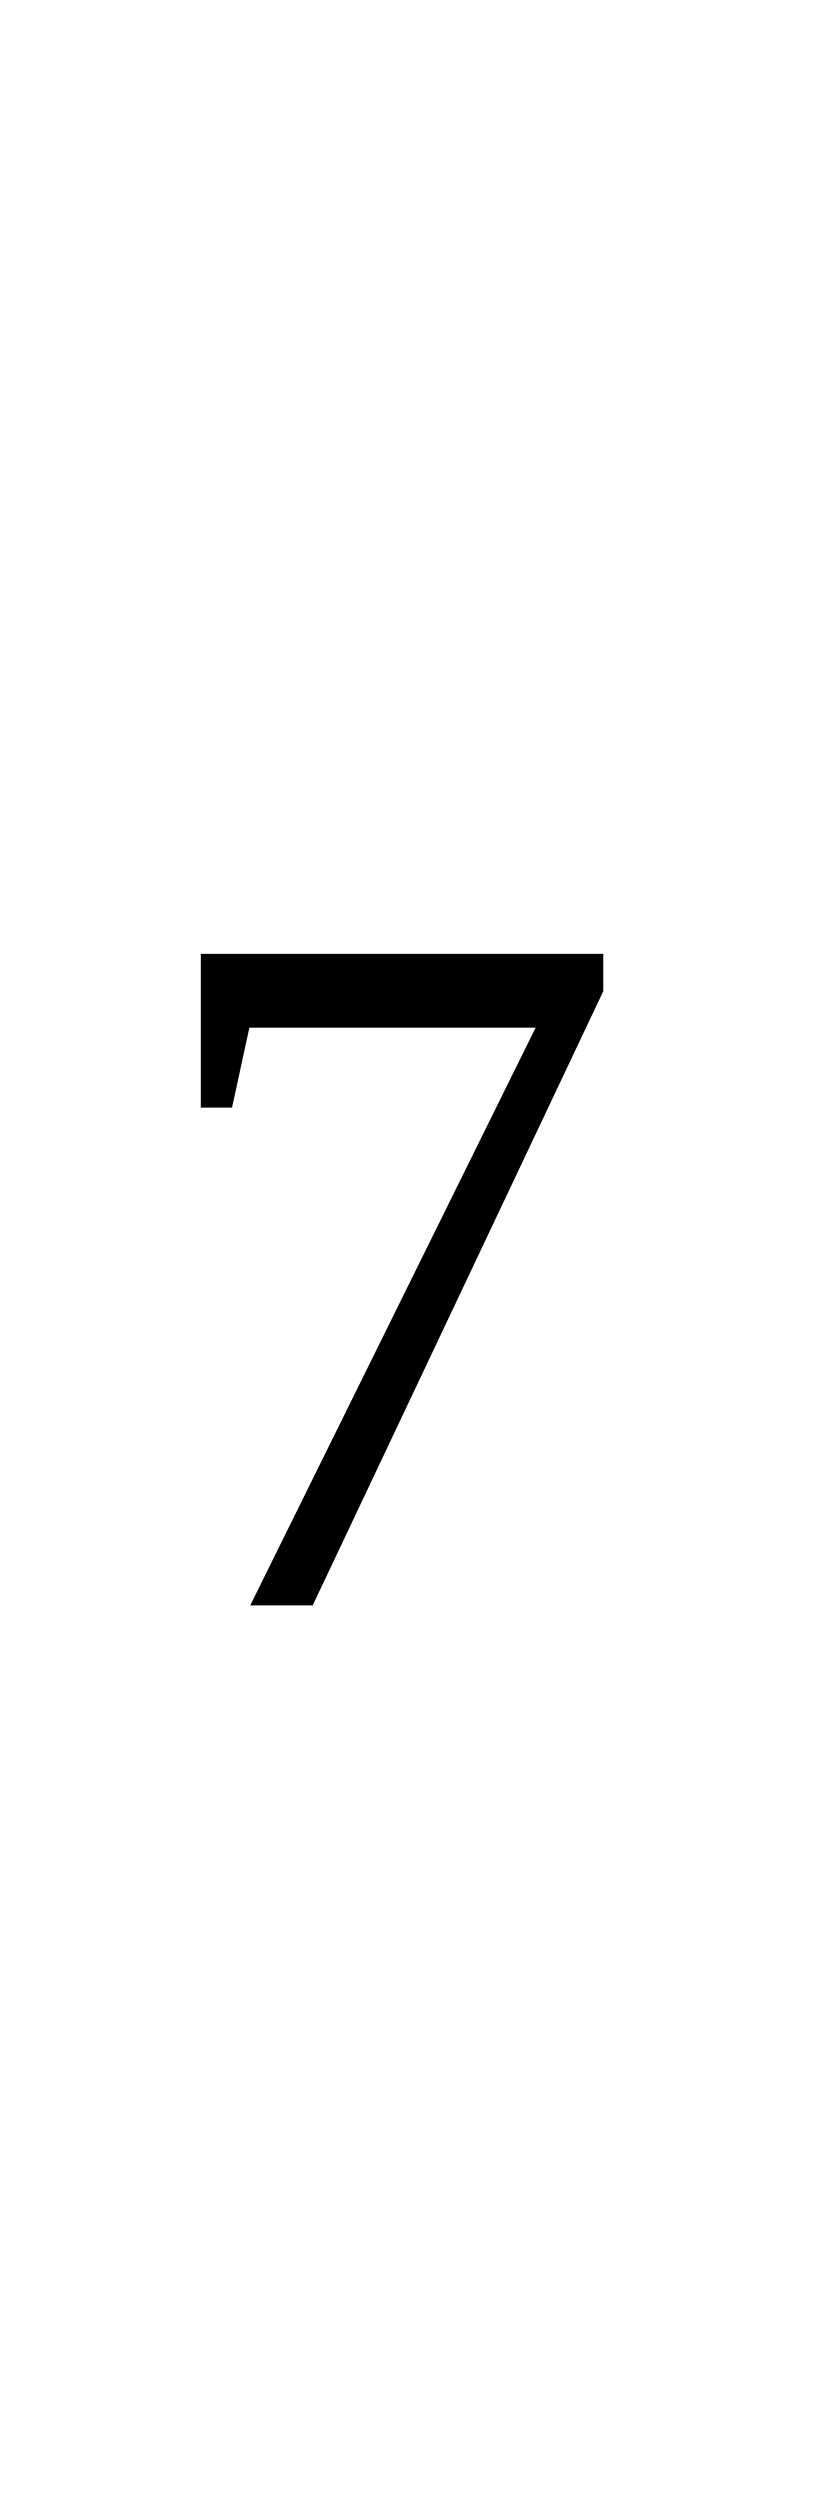
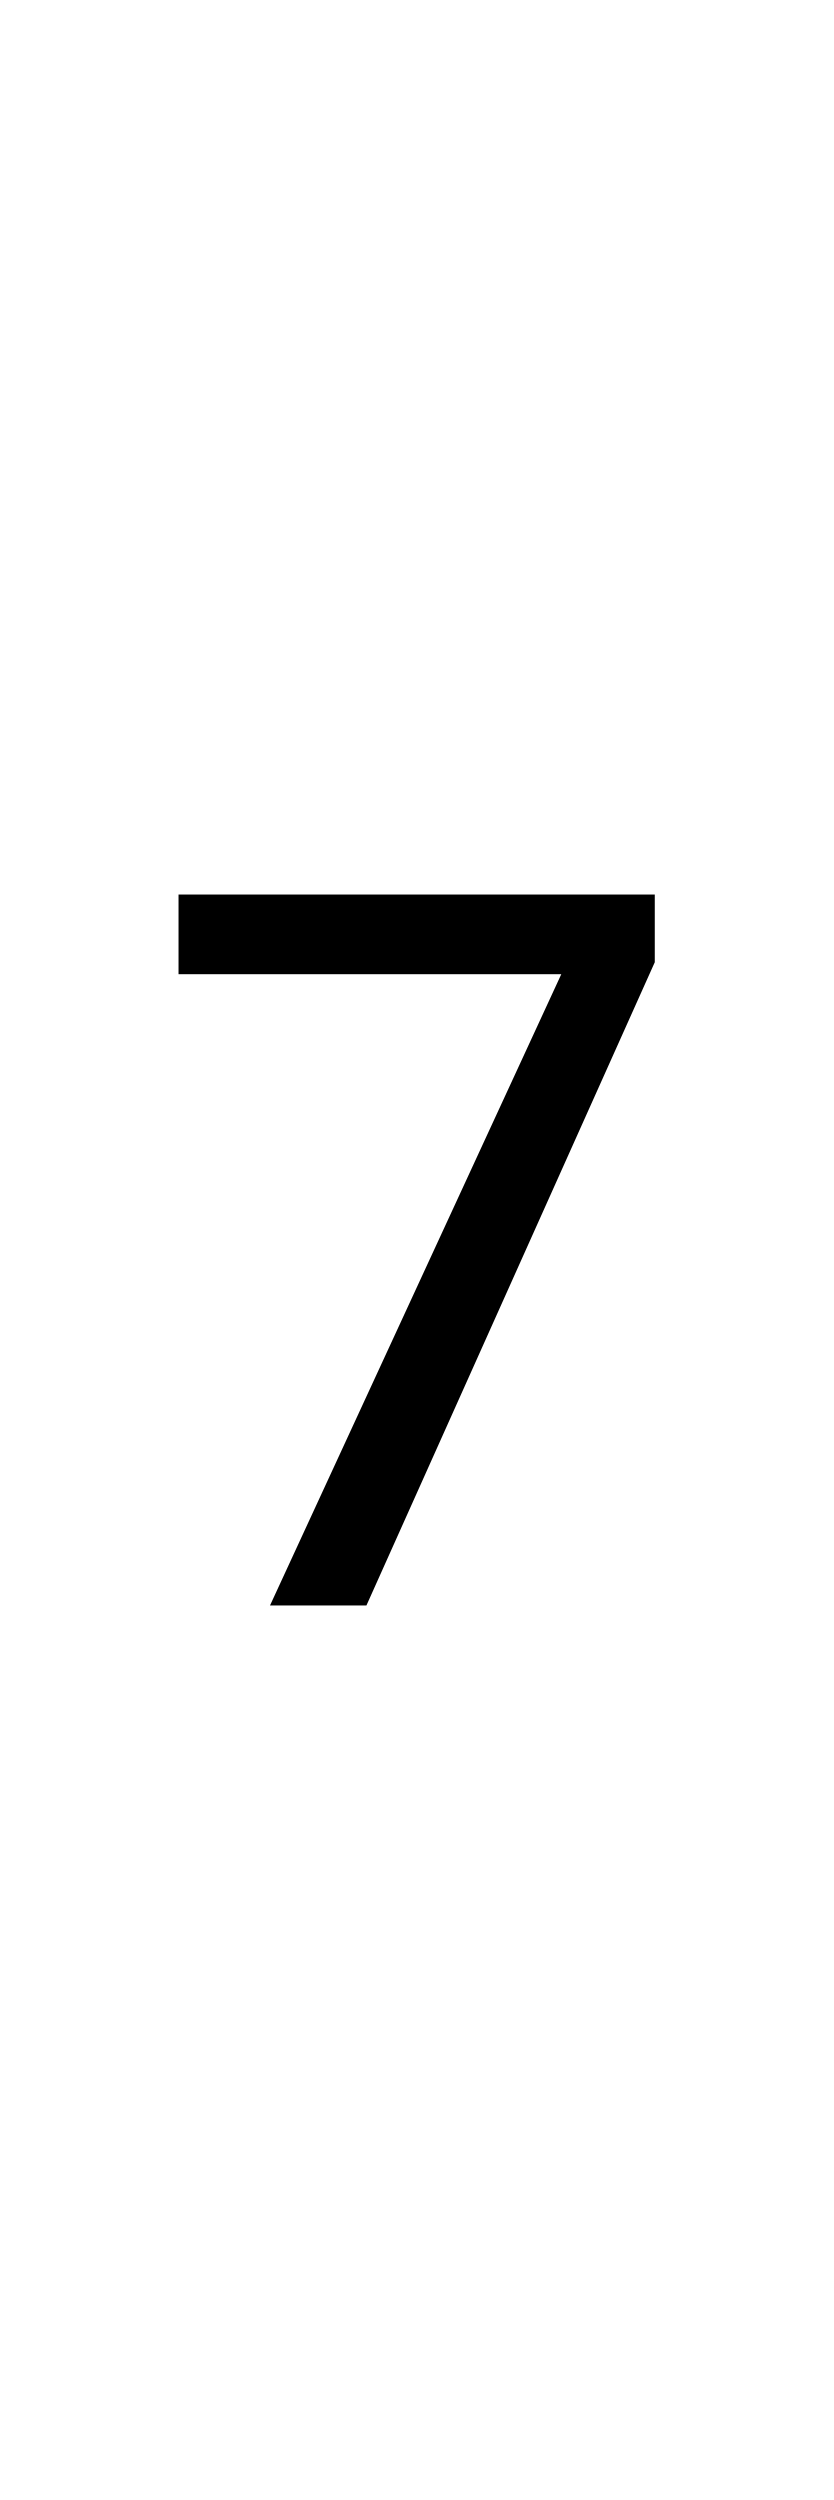
<svg xmlns="http://www.w3.org/2000/svg" version="1.1" width="15" height="45" id="svg4">
  <defs id="defs4" />
-   <text xml:space="preserve" style="font-size:17.908px;fill:#000000;stroke-width:1.492" x="2.428" y="28.876" id="text4" transform="scale(0.9992366,1.000764)">
-     <tspan x="2.428" y="28.876" style="font-size:17.908px;stroke-width:1.492" id="tspan7">7</tspan>
-   </text>
+   <path d="M 4.864,28.876 10.111,17.522 H 3.216 V 16.089 H 11.795 V 17.307 L 6.601,28.876 Z" id="text4" style="font-size:17.908px;stroke-width:1.492" transform="scale(0.9992366,1.000764)" aria-label="7" />
</svg>
